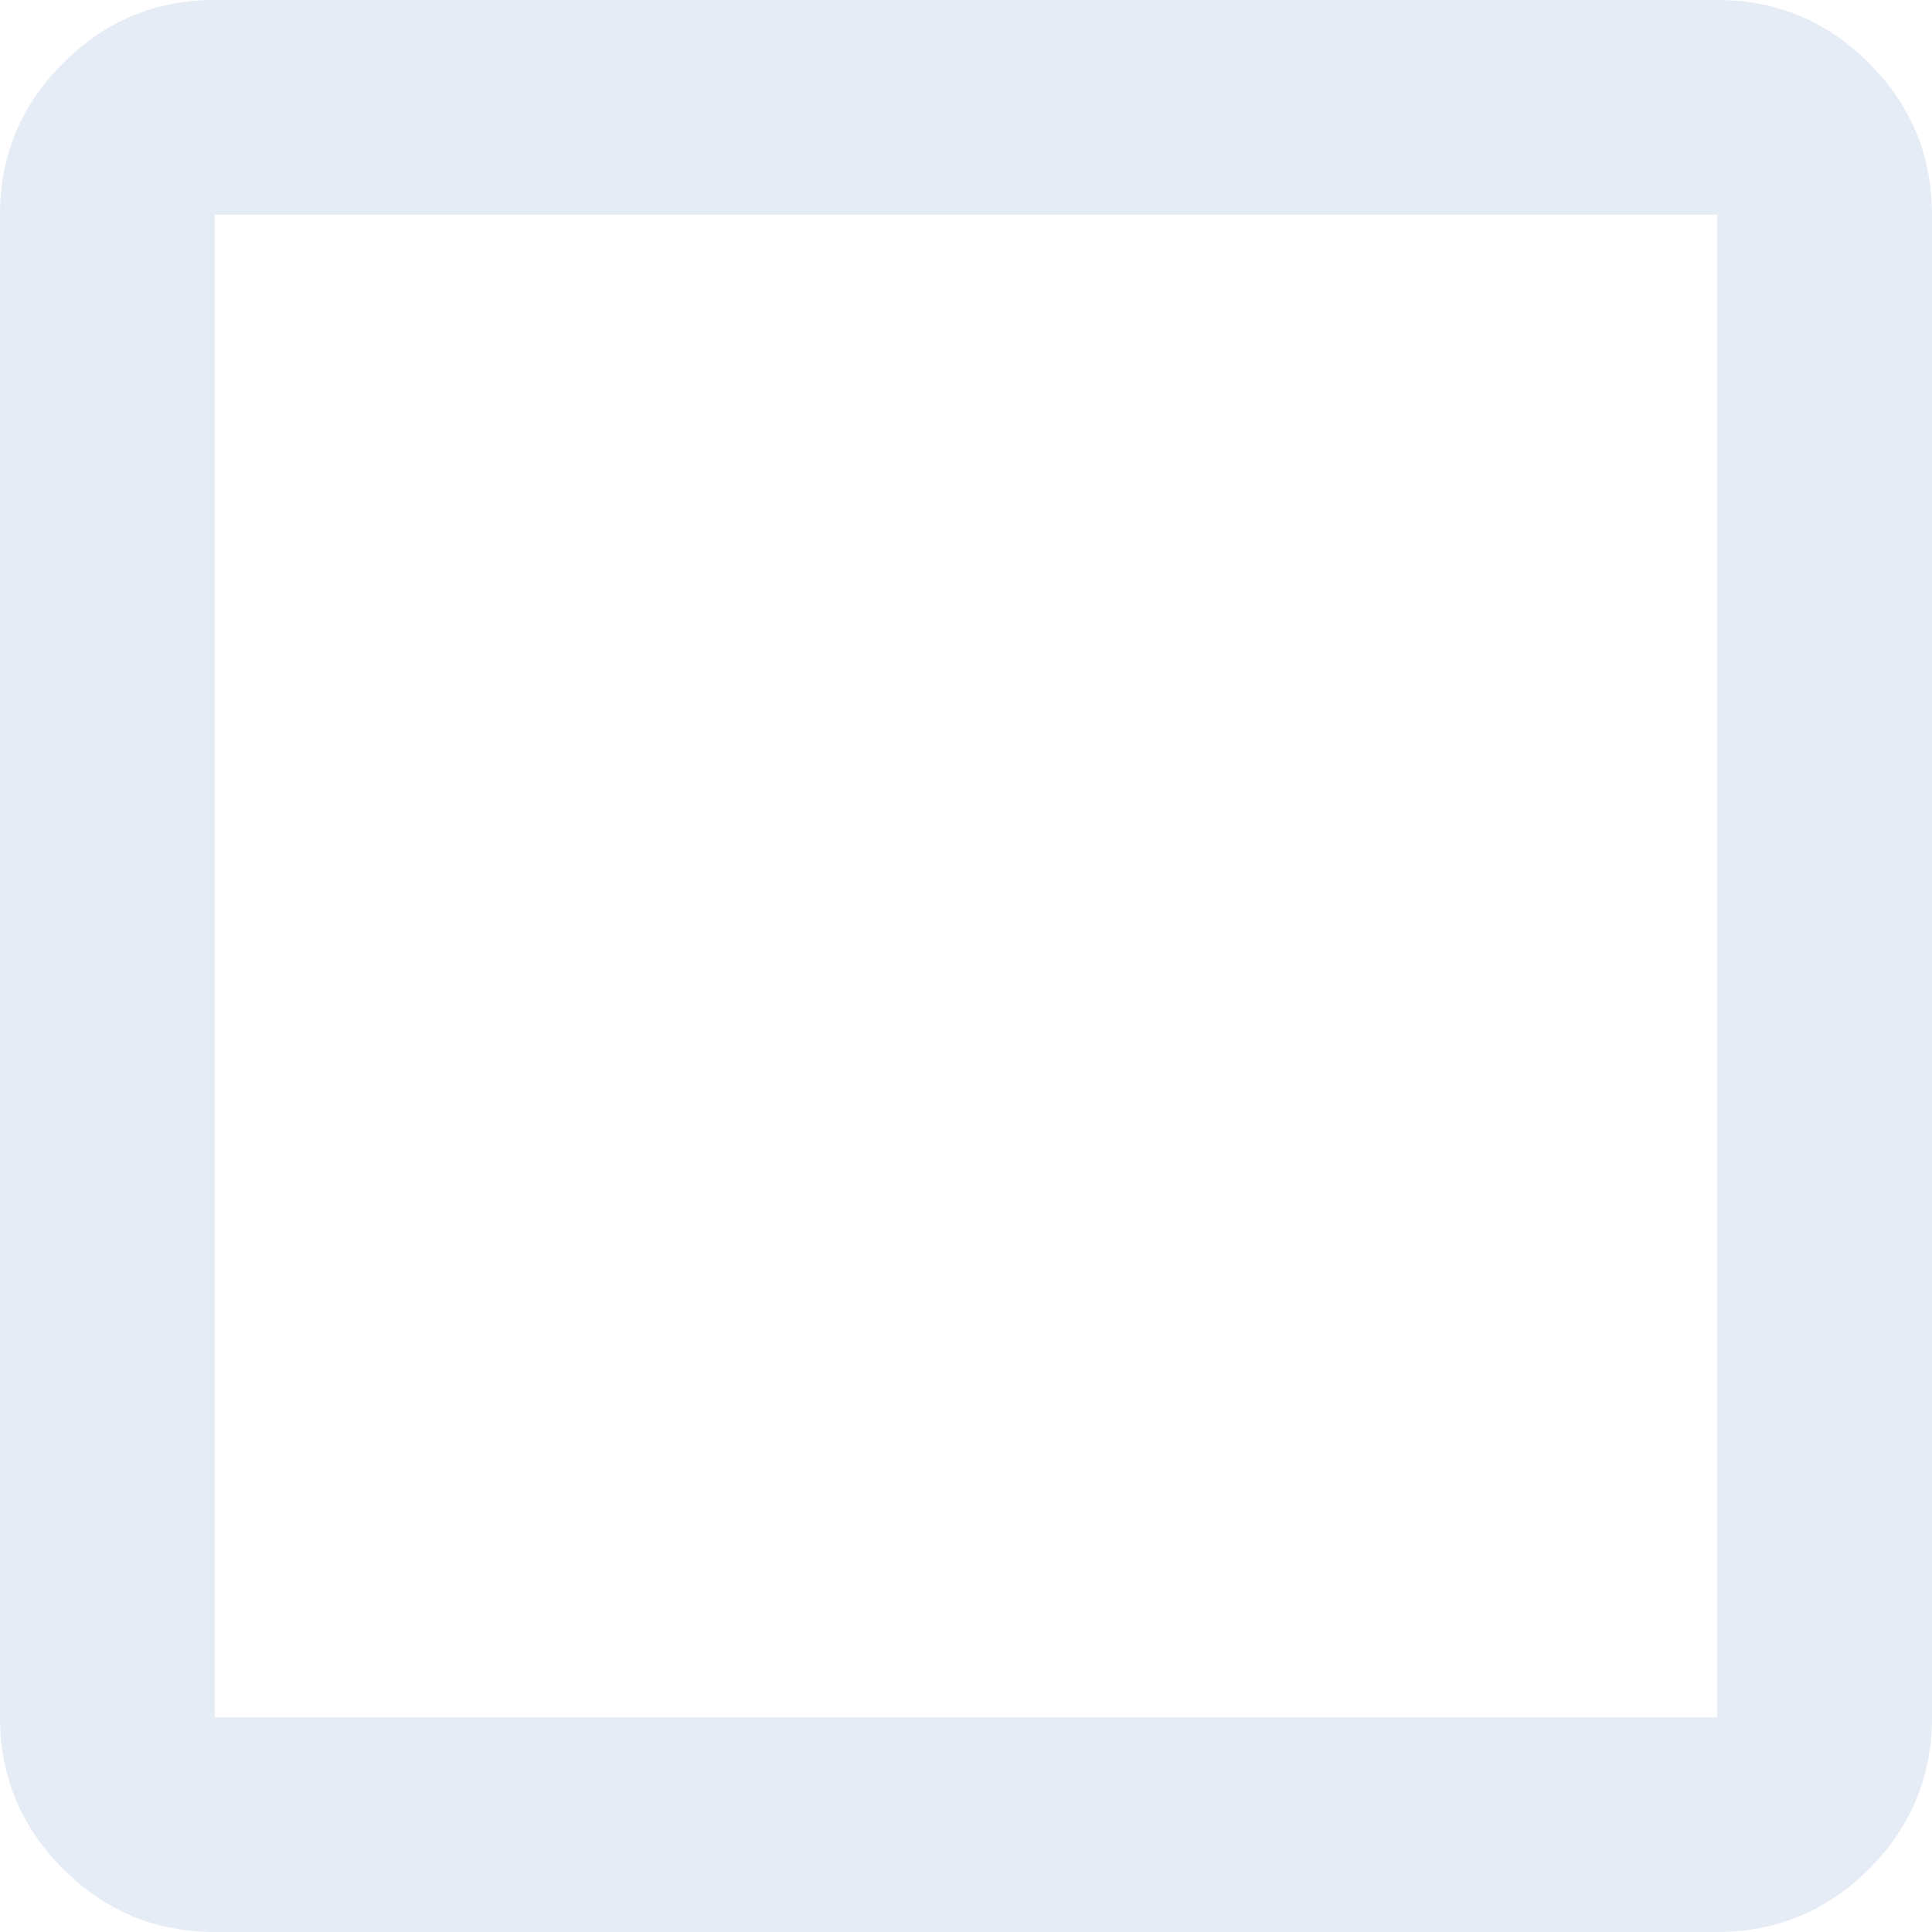
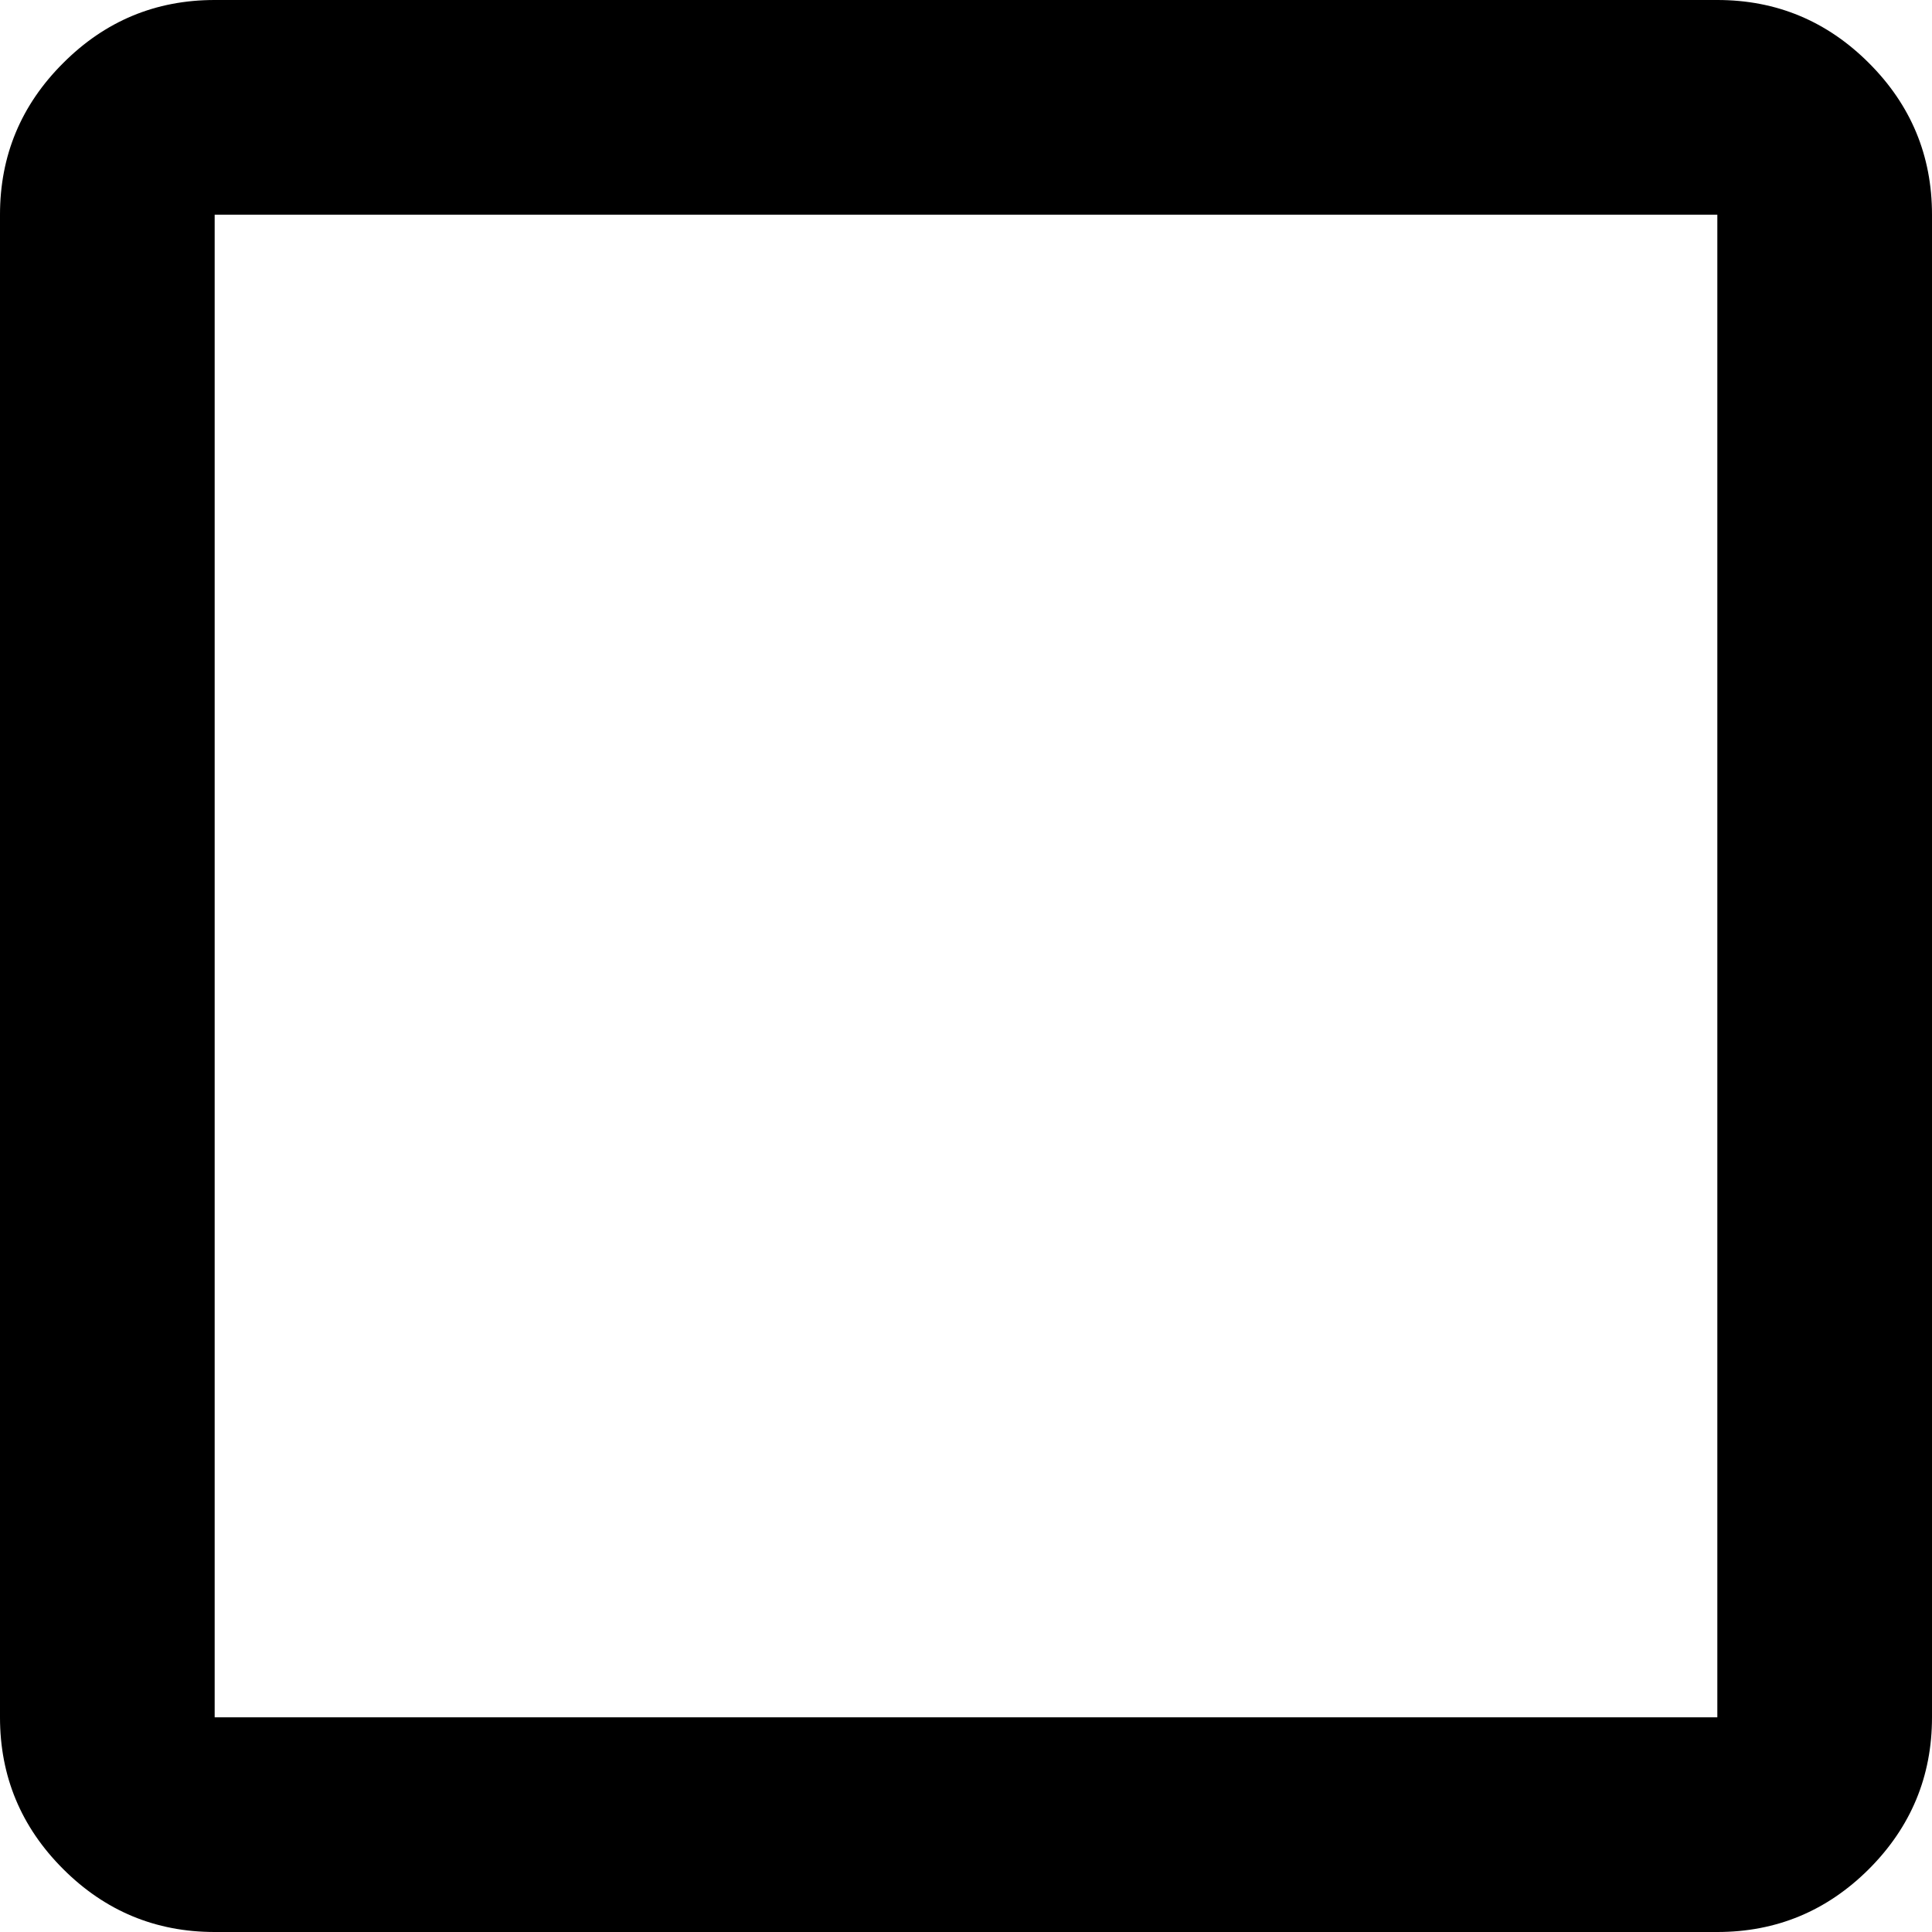
<svg xmlns="http://www.w3.org/2000/svg" viewBox="0 0 18 18" fill="none">
-   <path d="M2 18C1.45 18 0.979 17.804 0.588 17.413C0.196 17.021 0 16.55 0 16V2C0 1.45 0.196 0.979 0.588 0.588C0.979 0.196 1.45 0 2 0H16C16.55 0 17.021 0.196 17.413 0.588C17.804 0.979 18 1.45 18 2V16C18 16.55 17.804 17.021 17.413 17.413C17.021 17.804 16.55 18 16 18H2ZM2 16H16V2H2V16Z" fill="#E6ECF5" />
+   <path d="M2 18C1.45 18 0.979 17.804 0.588 17.413C0.196 17.021 0 16.55 0 16V2C0 1.45 0.196 0.979 0.588 0.588C0.979 0.196 1.45 0 2 0H16C16.55 0 17.021 0.196 17.413 0.588C17.804 0.979 18 1.45 18 2V16C18 16.55 17.804 17.021 17.413 17.413C17.021 17.804 16.55 18 16 18H2ZM2 16H16V2H2V16Z" fill="currentColor" />
</svg>
